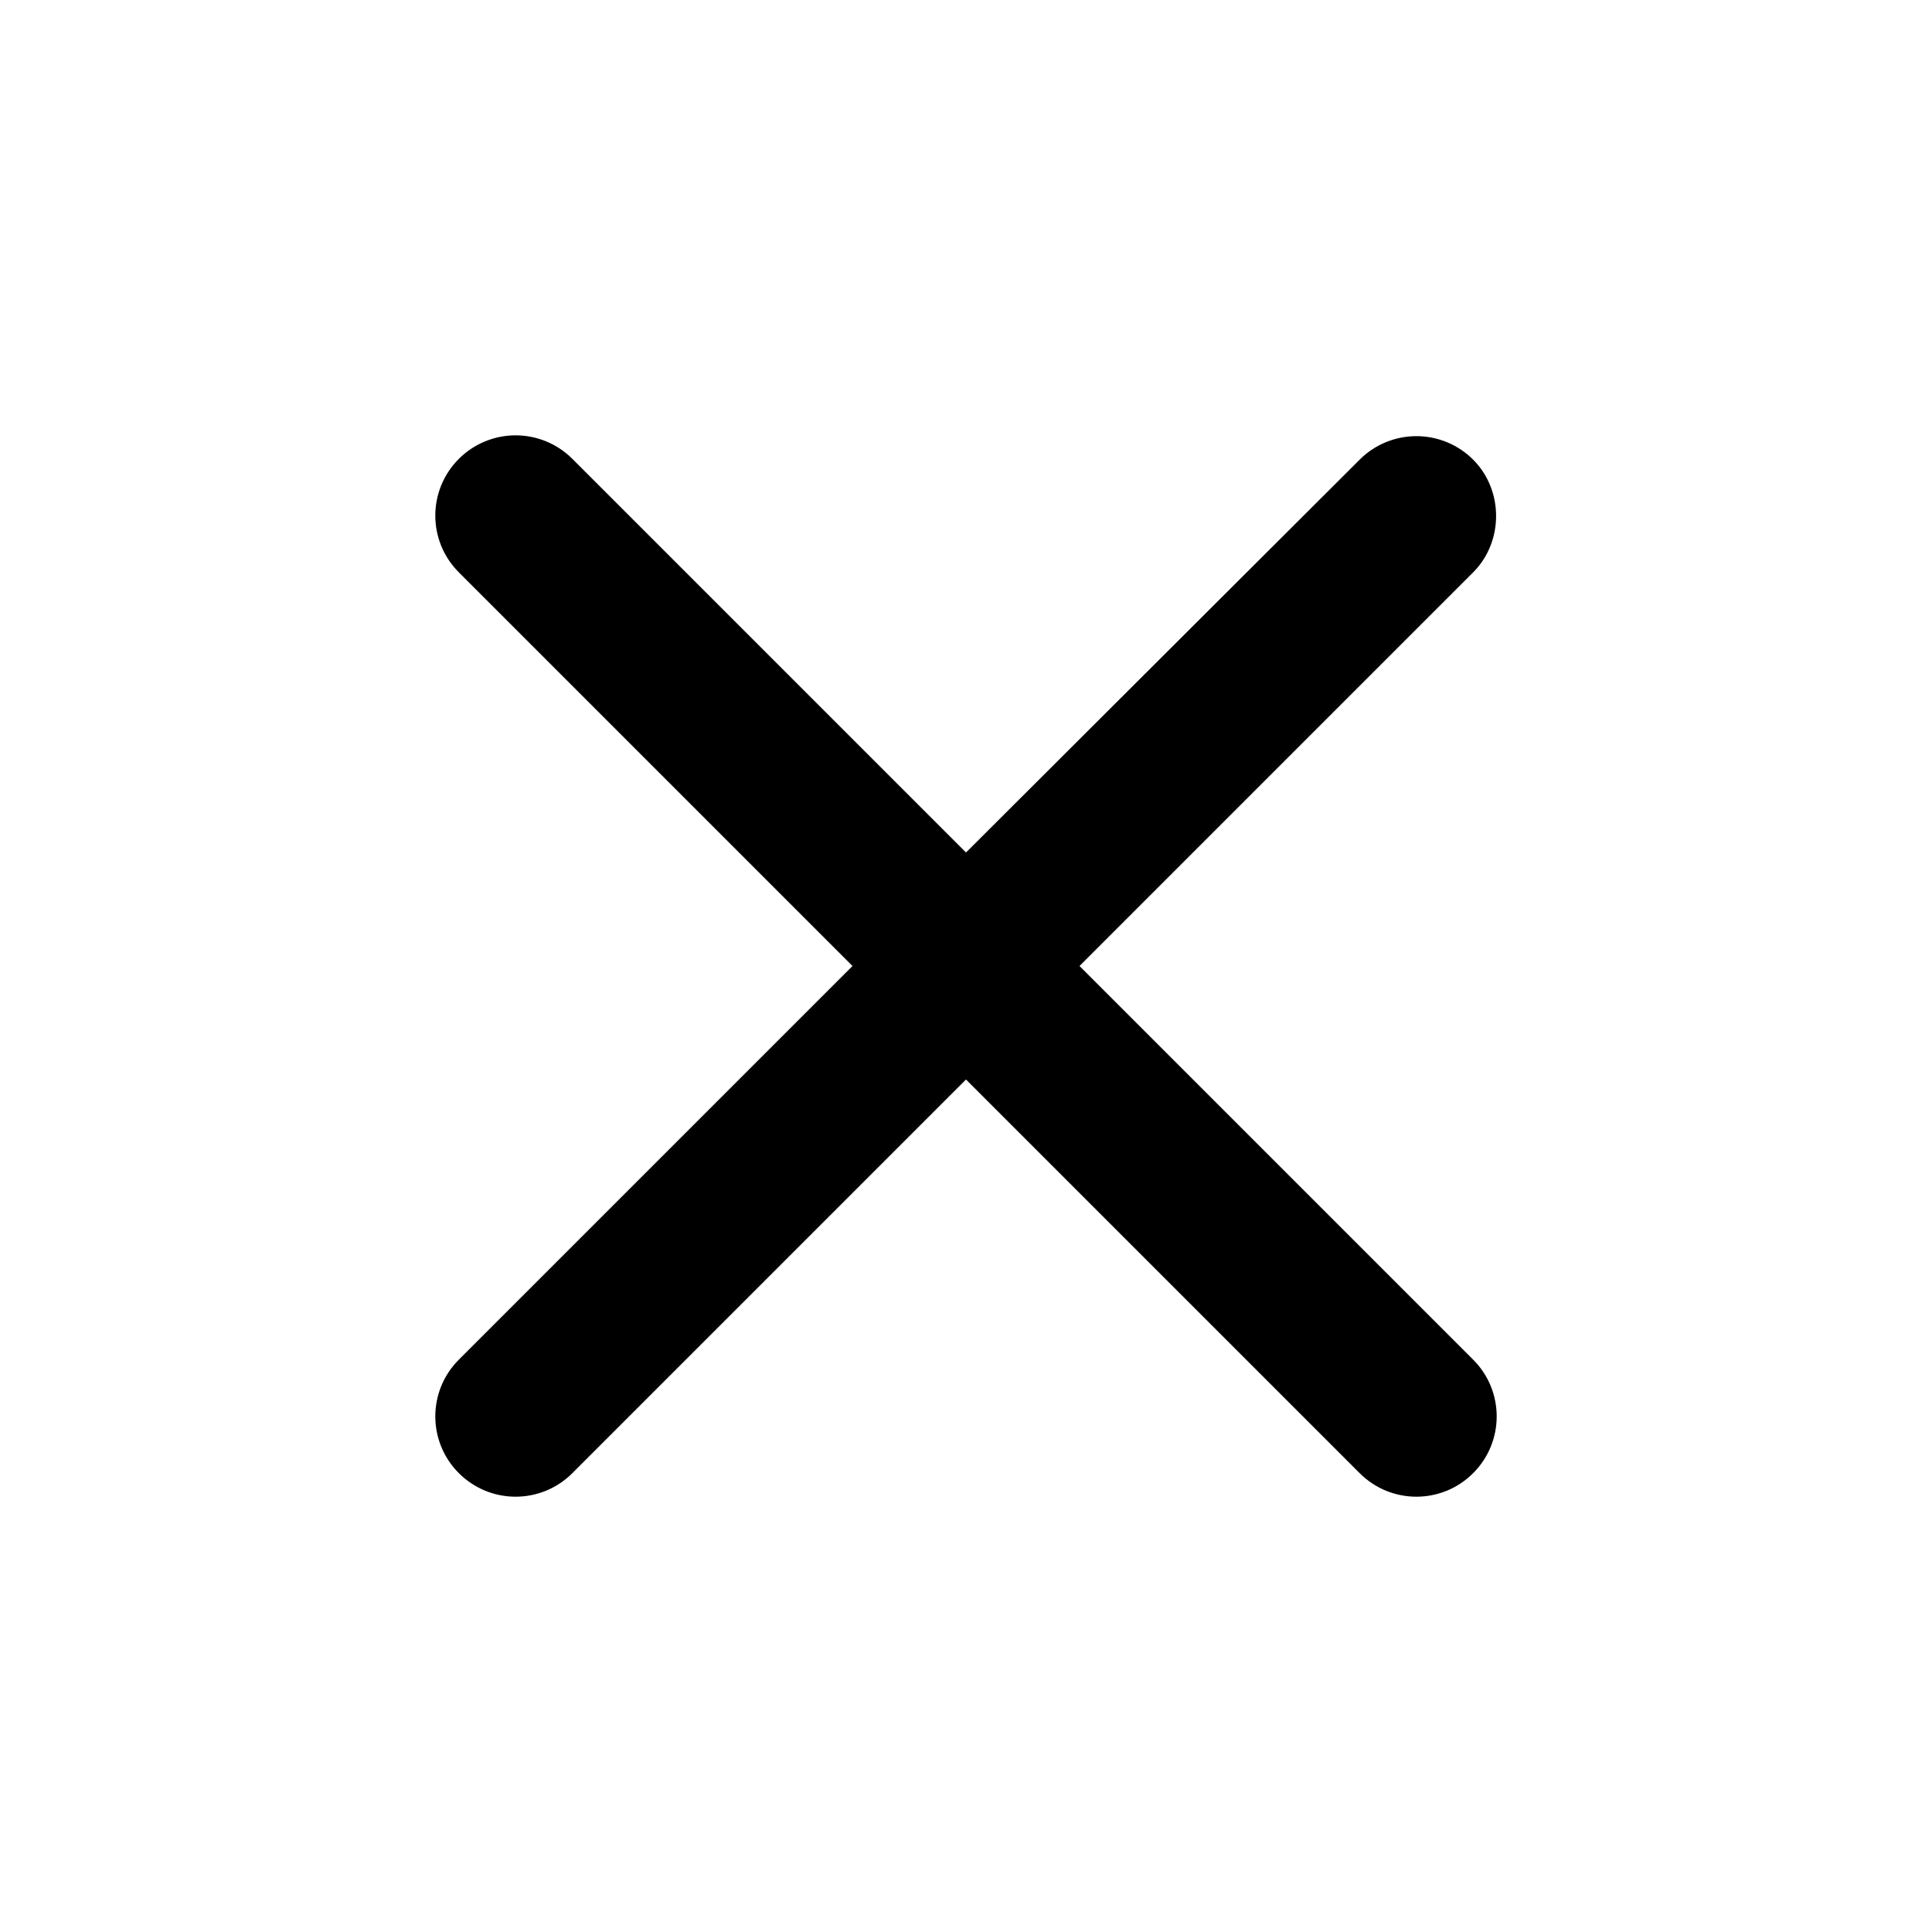
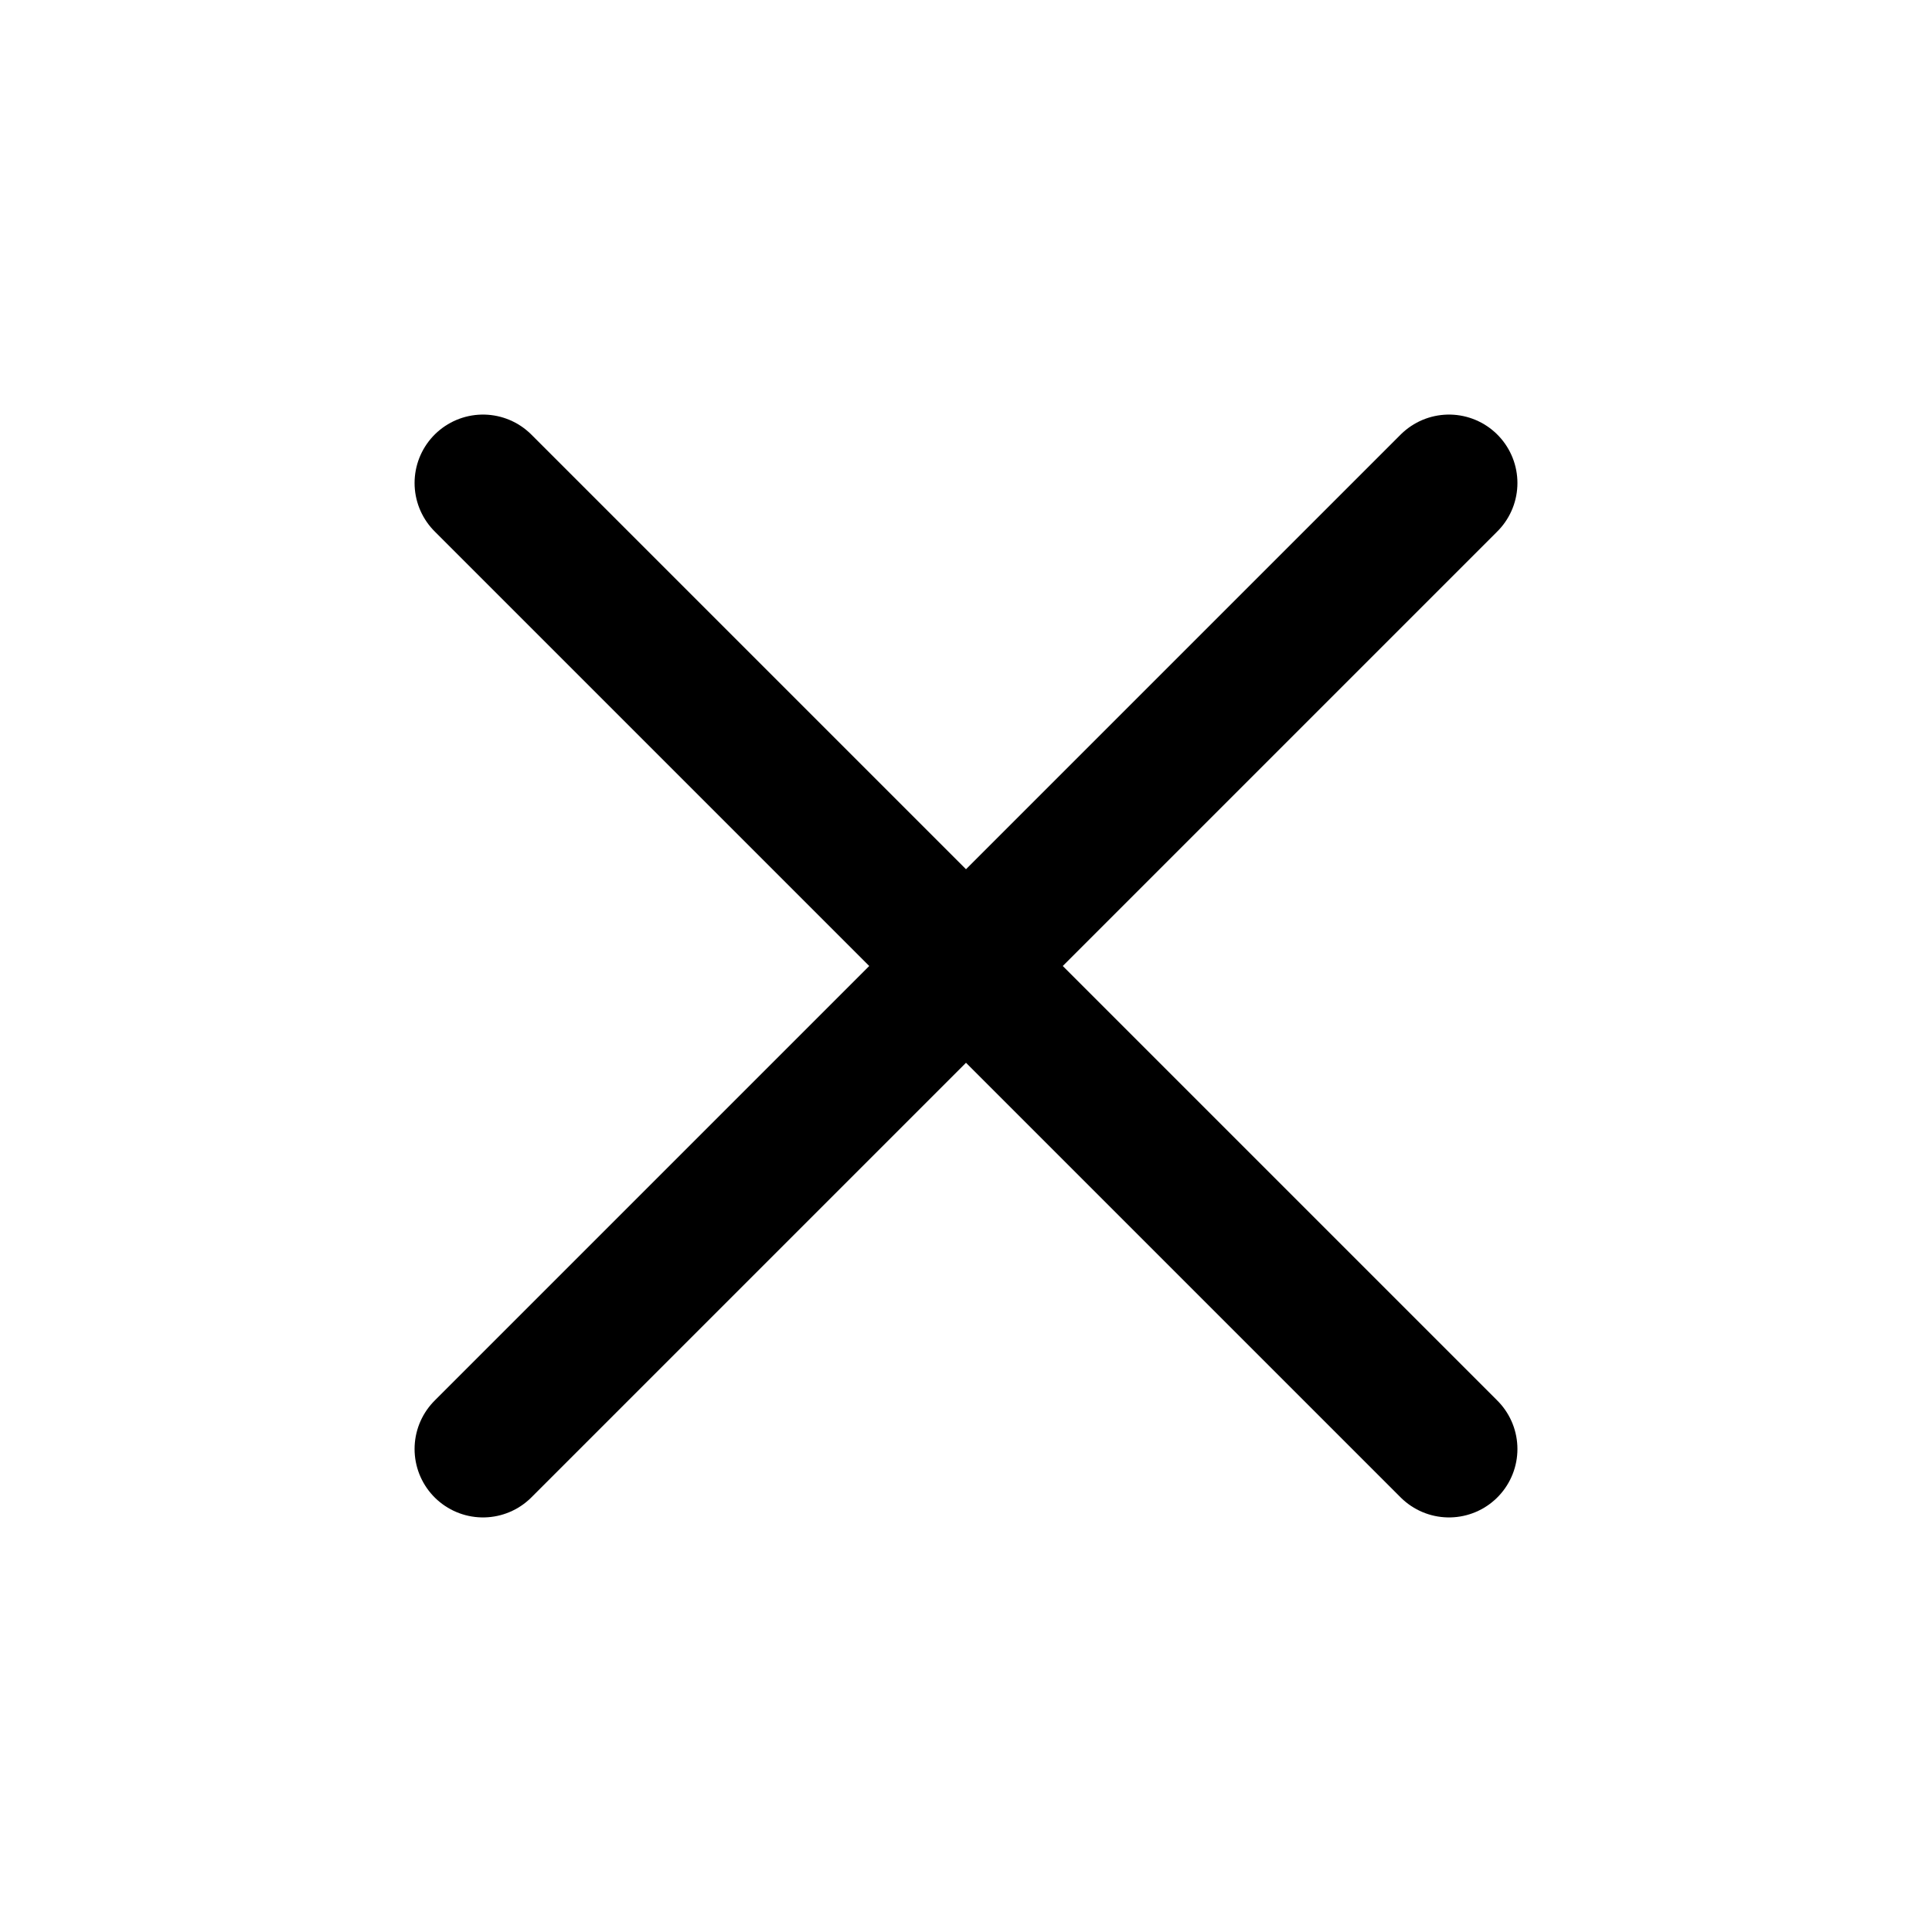
- <svg xmlns="http://www.w3.org/2000/svg" width="24" height="24" viewBox="0 0 24 24" fill="none">
-   <path d="M18.3 5.71C18.113 5.523 17.86 5.418 17.595 5.418C17.331 5.418 17.077 5.523 16.89 5.71L12 10.59L7.11 5.7C6.923 5.513 6.67 5.408 6.405 5.408C6.141 5.408 5.887 5.513 5.7 5.7C5.31 6.09 5.31 6.72 5.7 7.11L10.59 12L5.7 16.89C5.31 17.28 5.31 17.91 5.7 18.3C6.09 18.69 6.72 18.69 7.11 18.3L12 13.41L16.89 18.3C17.28 18.69 17.91 18.69 18.3 18.3C18.69 17.91 18.69 17.28 18.3 16.89L13.41 12L18.3 7.11C18.68 6.73 18.68 6.09 18.3 5.71Z" fill="black" />
+ <svg xmlns="http://www.w3.org/2000/svg" width="24" height="24" viewBox="0 0 24 24">
+   <g fill="none" stroke="black" stroke-width="1.7" stroke-linecap="round" stroke-linejoin="round">
+     <path d="M6 6l12 12M18 6 6 18" />
+   </g>
</svg>
